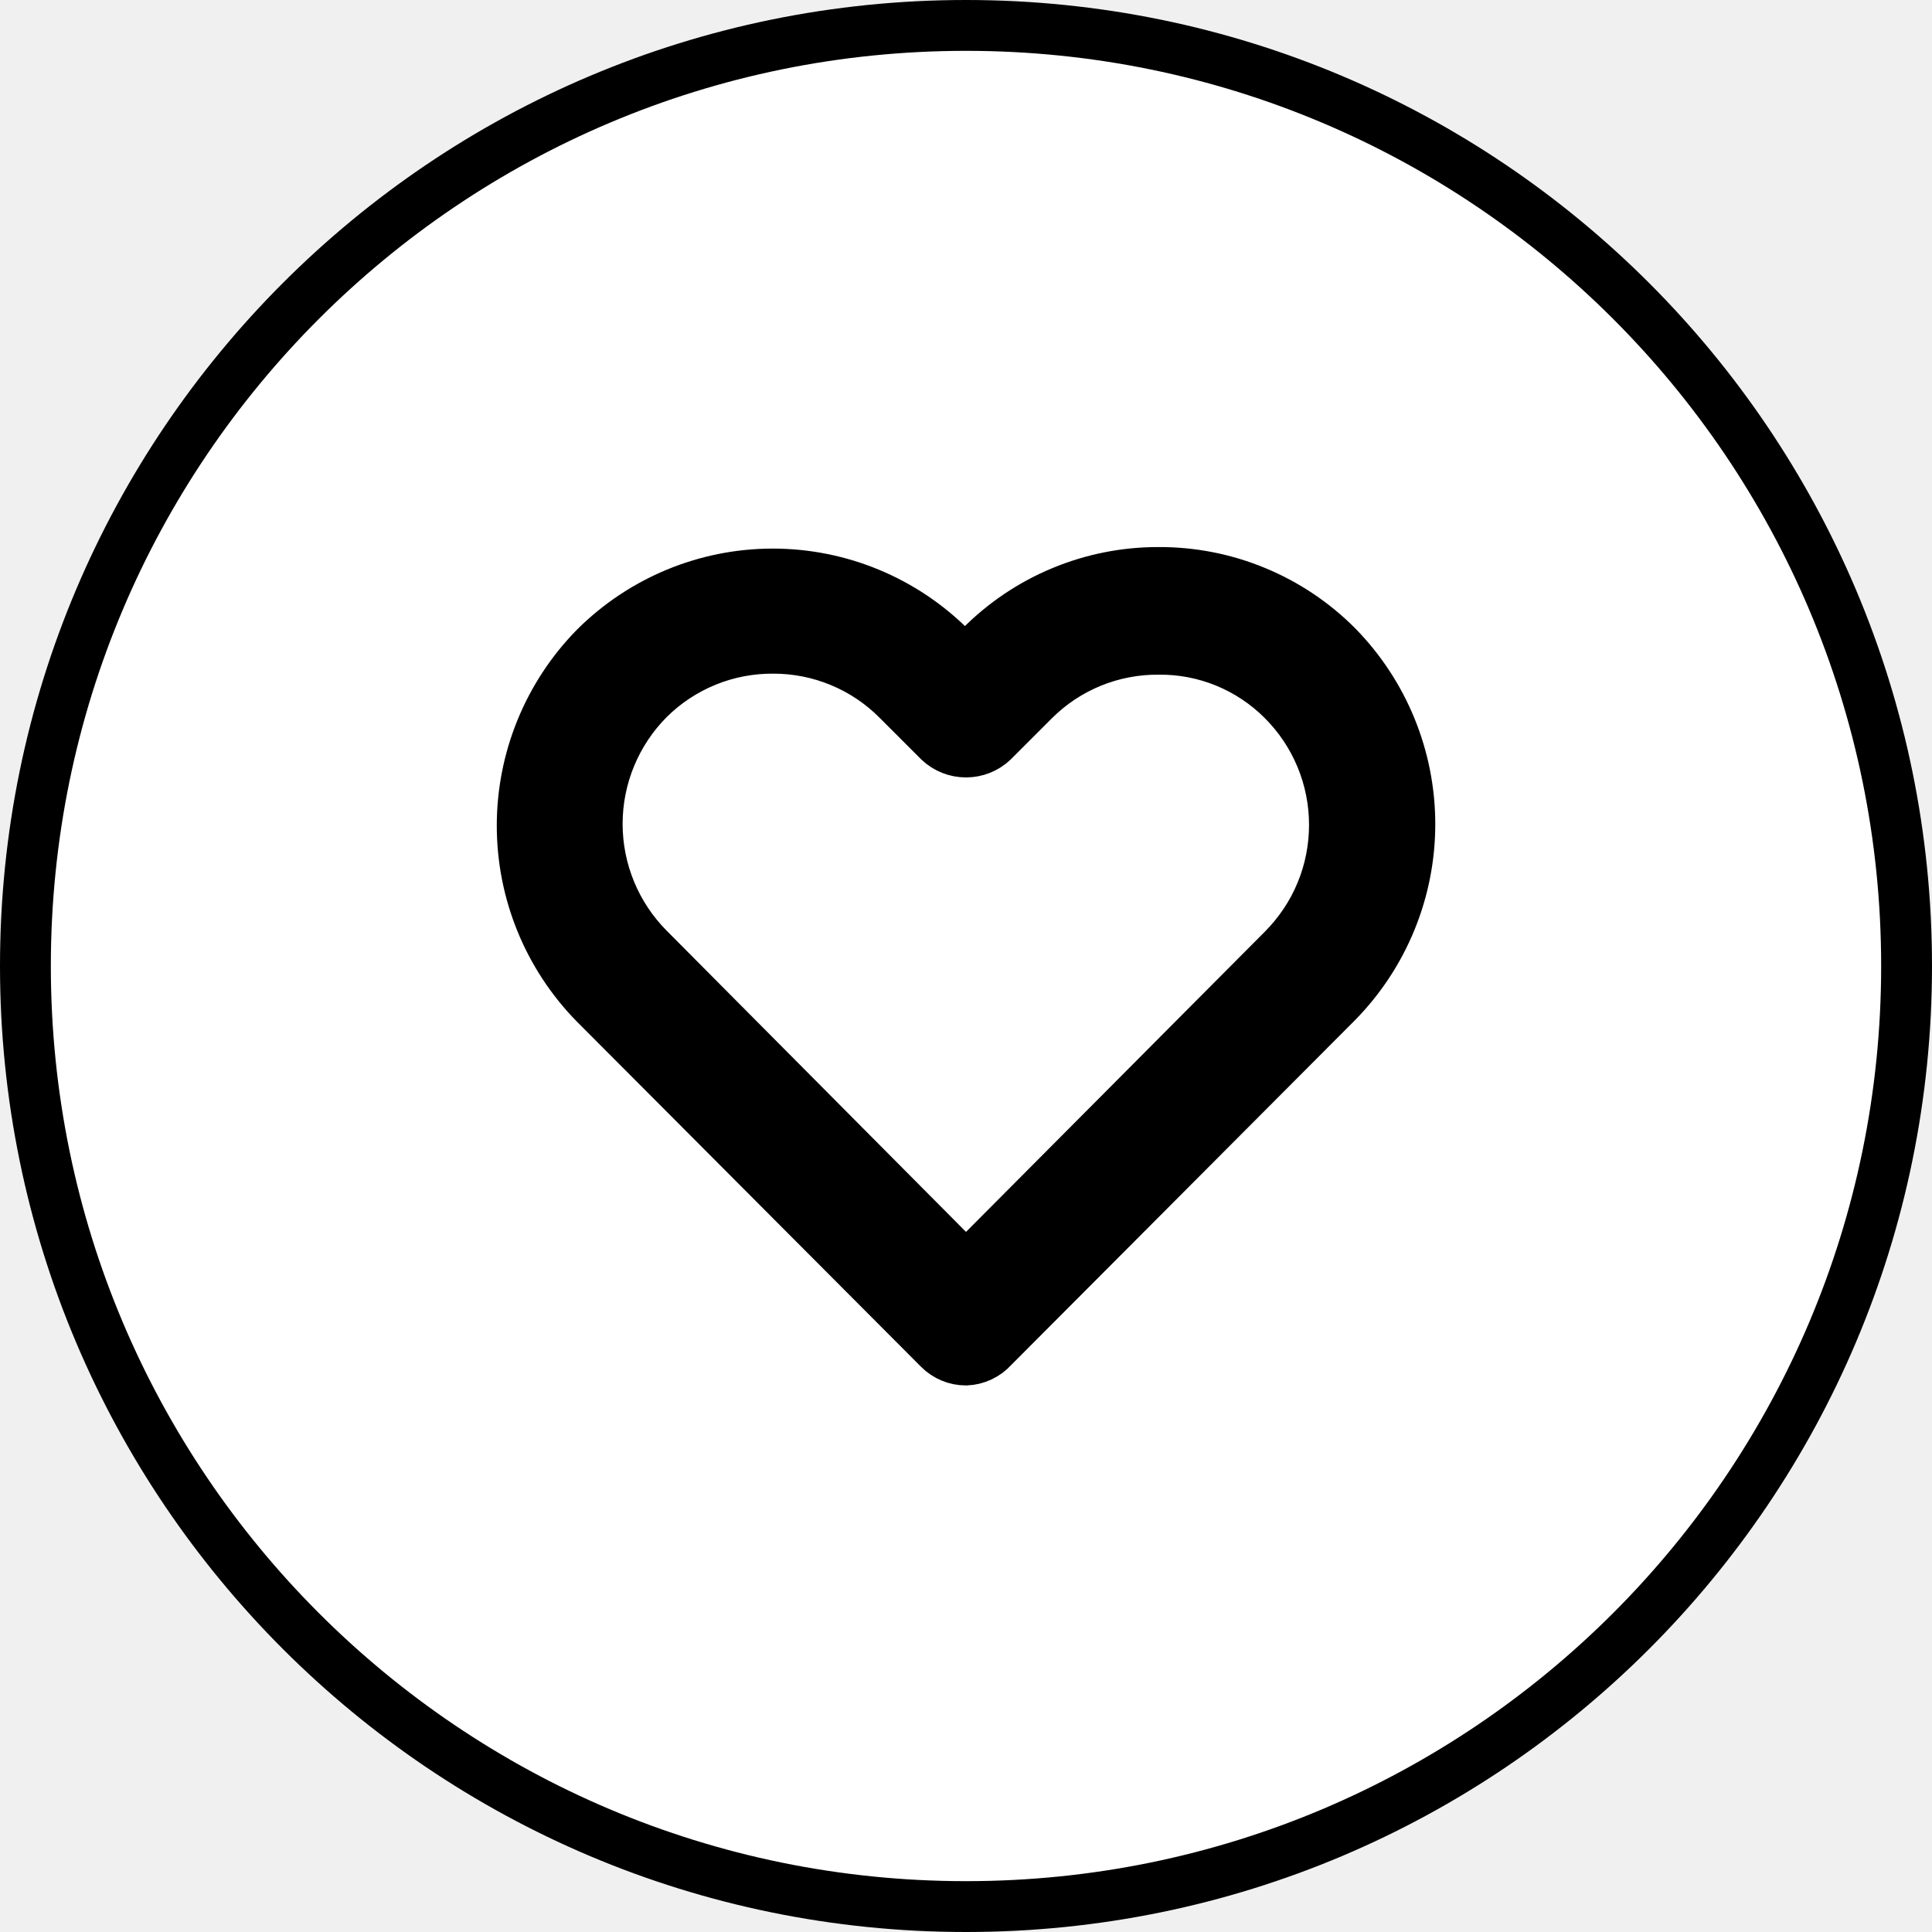
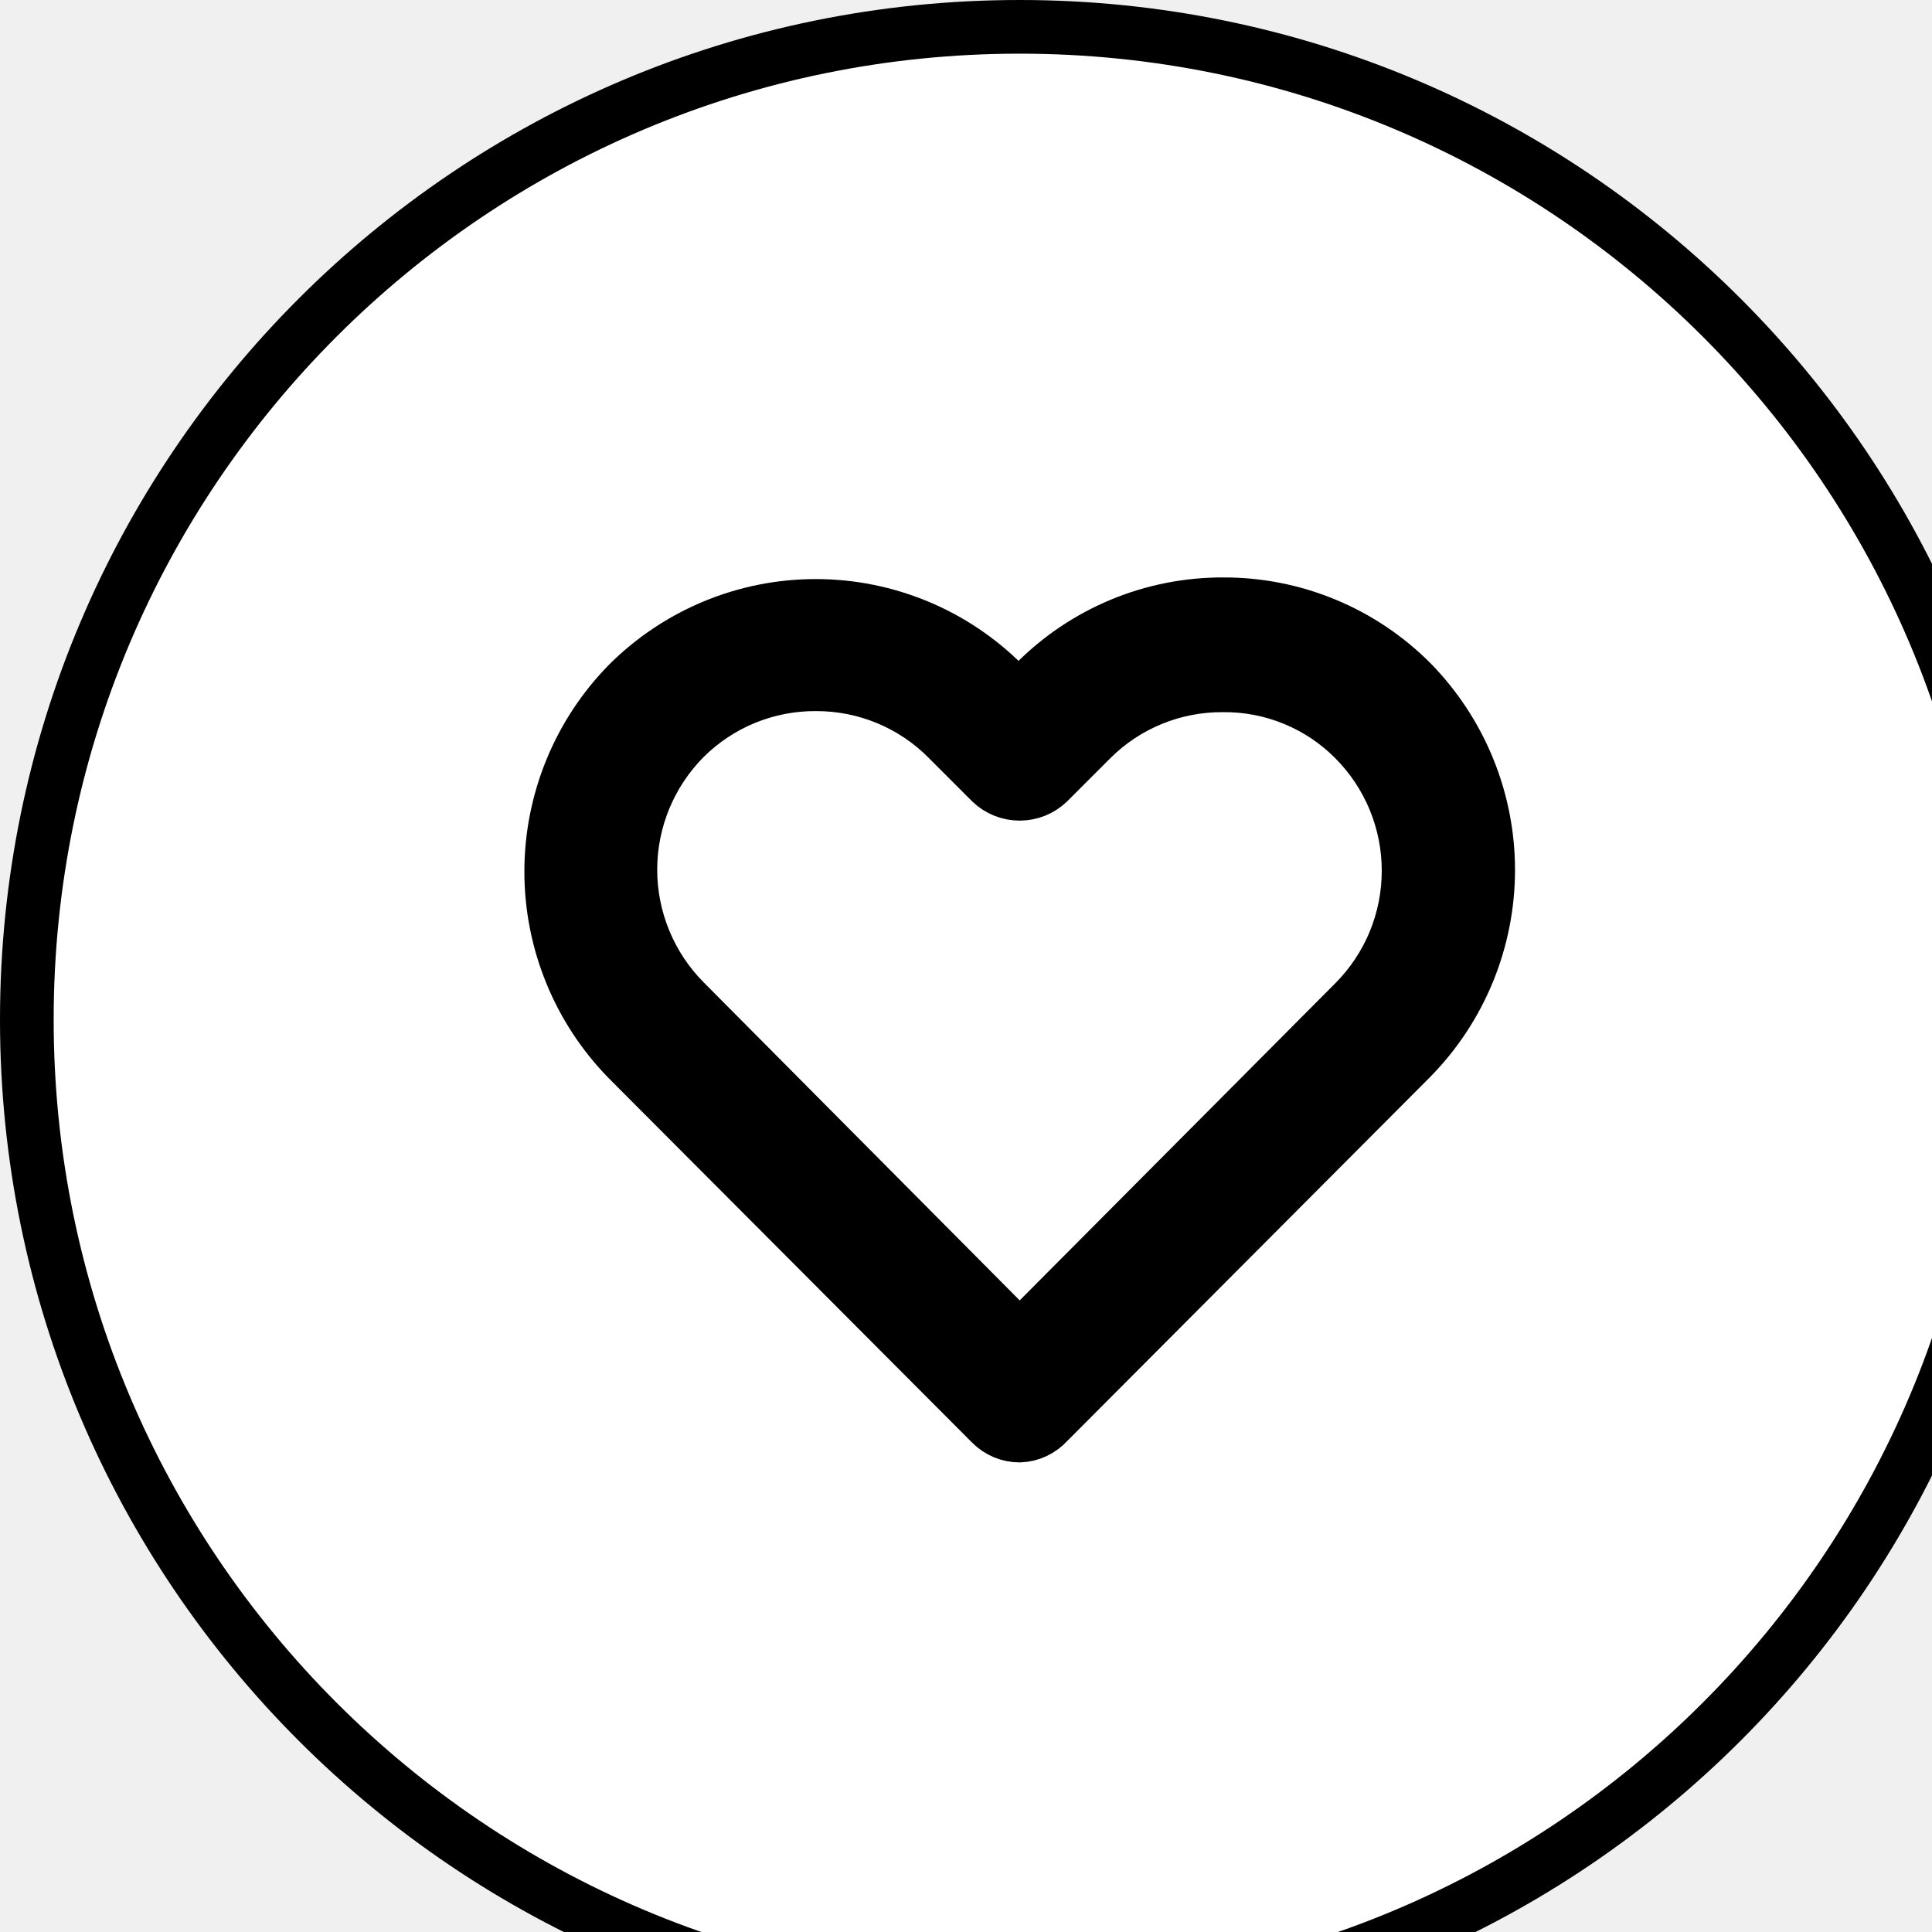
- <svg xmlns="http://www.w3.org/2000/svg" width="38" height="38" viewBox="0 0 38 38" fill="currentColor">
+ <svg xmlns="http://www.w3.org/2000/svg" width="36" height="36" viewBox="0 0 36 36" fill="none">
  <circle cx="19" cy="19" r="18.5" fill="white" stroke="black" />
  <rect width="24" height="24" transform="translate(7 7)" fill="white" />
-   <path d="M22.79 11.26C23.442 11.257 24.088 11.384 24.69 11.633C25.293 11.882 25.84 12.248 26.3 12.71C27.216 13.645 27.73 14.901 27.73 16.21C27.73 17.519 27.216 18.775 26.3 19.71L19.53 26.5C19.463 26.575 19.381 26.636 19.29 26.679C19.199 26.722 19.101 26.746 19 26.75C18.801 26.75 18.61 26.671 18.47 26.53L11.7 19.74C10.784 18.806 10.271 17.549 10.271 16.24C10.271 14.931 10.784 13.675 11.7 12.74C12.629 11.812 13.887 11.29 15.2 11.29C16.513 11.29 17.772 11.812 18.7 12.74L19 13L19.28 12.72C19.739 12.256 20.285 11.887 20.888 11.637C21.49 11.386 22.137 11.258 22.79 11.26ZM15.21 12.75C14.756 12.747 14.305 12.833 13.885 13.005C13.464 13.177 13.082 13.43 12.76 13.75C12.111 14.402 11.746 15.285 11.746 16.205C11.746 17.125 12.111 18.008 12.76 18.66L19 24.939L25.23 18.68C25.552 18.357 25.809 17.975 25.983 17.554C26.158 17.133 26.247 16.681 26.247 16.225C26.247 15.769 26.158 15.318 25.983 14.896C25.809 14.475 25.552 14.092 25.23 13.77C24.91 13.449 24.529 13.195 24.11 13.023C23.692 12.852 23.243 12.765 22.79 12.77C22.336 12.766 21.885 12.853 21.465 13.024C21.044 13.196 20.662 13.449 20.34 13.77L19.53 14.58C19.387 14.716 19.197 14.791 19 14.791C18.803 14.791 18.613 14.716 18.47 14.58L17.66 13.77C17.34 13.446 16.958 13.189 16.537 13.014C16.117 12.839 15.665 12.749 15.21 12.75Z" fill="#FB0C0C" />
-   <path d="M22.79 11.26C23.442 11.257 24.088 11.384 24.69 11.633C25.293 11.882 25.84 12.248 26.3 12.71C27.216 13.645 27.73 14.901 27.73 16.21C27.73 17.519 27.216 18.775 26.3 19.71L19.53 26.5C19.463 26.575 19.381 26.636 19.29 26.679C19.199 26.722 19.101 26.746 19 26.75C18.801 26.75 18.61 26.671 18.47 26.53L11.7 19.74C10.784 18.806 10.271 17.549 10.271 16.24C10.271 14.931 10.784 13.675 11.7 12.74C12.629 11.812 13.887 11.29 15.2 11.29C16.513 11.29 17.772 11.812 18.7 12.74L19 13L19.28 12.72C19.739 12.256 20.285 11.887 20.888 11.637C21.49 11.386 22.137 11.258 22.79 11.26ZM15.21 12.75C14.756 12.747 14.305 12.833 13.885 13.005C13.464 13.177 13.082 13.43 12.76 13.75C12.111 14.402 11.746 15.285 11.746 16.205C11.746 17.125 12.111 18.008 12.76 18.66L19 24.939L25.23 18.68C25.552 18.357 25.809 17.975 25.983 17.554C26.158 17.133 26.247 16.681 26.247 16.225C26.247 15.769 26.158 15.318 25.983 14.896C25.809 14.475 25.552 14.092 25.23 13.77C24.91 13.449 24.529 13.195 24.11 13.023C23.692 12.852 23.243 12.765 22.79 12.77C22.336 12.766 21.885 12.853 21.465 13.024C21.044 13.196 20.662 13.449 20.34 13.77L19.53 14.58C19.387 14.716 19.197 14.791 19 14.791C18.803 14.791 18.613 14.716 18.47 14.58L17.66 13.77C17.34 13.446 16.958 13.189 16.537 13.014C16.117 12.839 15.665 12.749 15.21 12.75Z" stroke="currentColor" />
+   <path d="M22.79 11.26C23.442 11.257 24.088 11.384 24.69 11.633C25.293 11.882 25.84 12.248 26.3 12.71C27.216 13.645 27.73 14.902 27.73 16.21C27.73 17.519 27.216 18.776 26.3 19.71L19.53 26.5C19.463 26.575 19.381 26.636 19.29 26.679C19.199 26.722 19.101 26.746 19 26.75C18.801 26.75 18.61 26.671 18.47 26.53L11.7 19.741C10.784 18.806 10.271 17.549 10.271 16.241C10.271 14.932 10.784 13.675 11.7 12.741C12.629 11.812 13.887 11.29 15.2 11.29C16.513 11.29 17.772 11.812 18.7 12.741L19 13L19.28 12.72C19.739 12.256 20.285 11.888 20.888 11.637C21.49 11.386 22.137 11.258 22.79 11.26ZM15.21 12.75C14.756 12.747 14.305 12.834 13.885 13.005C13.464 13.177 13.082 13.43 12.76 13.75C12.111 14.402 11.746 15.285 11.746 16.205C11.746 17.125 12.111 18.008 12.76 18.66L19 24.94L25.23 18.68C25.552 18.358 25.809 17.975 25.983 17.554C26.158 17.133 26.247 16.681 26.247 16.225C26.247 15.769 26.158 15.318 25.983 14.897C25.809 14.476 25.552 14.092 25.23 13.77C24.91 13.449 24.529 13.195 24.11 13.024C23.692 12.852 23.243 12.766 22.79 12.77C22.336 12.767 21.885 12.853 21.465 13.025C21.044 13.196 20.662 13.45 20.34 13.77L19.53 14.58C19.387 14.716 19.197 14.791 19 14.791C18.803 14.791 18.613 14.716 18.47 14.58L17.66 13.77C17.34 13.446 16.958 13.189 16.537 13.014C16.117 12.839 15.665 12.75 15.21 12.75Z" fill="currentColor" />
+   <path d="M22.79 11.26C23.442 11.257 24.088 11.384 24.69 11.633C25.293 11.882 25.84 12.248 26.3 12.71C27.216 13.645 27.73 14.902 27.73 16.21C27.73 17.519 27.216 18.776 26.3 19.71L19.53 26.5C19.463 26.575 19.381 26.636 19.29 26.679C19.199 26.722 19.101 26.746 19 26.75C18.801 26.75 18.61 26.671 18.47 26.53L11.7 19.741C10.784 18.806 10.271 17.549 10.271 16.241C10.271 14.932 10.784 13.675 11.7 12.741C12.629 11.812 13.887 11.29 15.2 11.29C16.513 11.29 17.772 11.812 18.7 12.741L19 13L19.28 12.72C19.739 12.256 20.285 11.888 20.888 11.637C21.49 11.386 22.137 11.258 22.79 11.26ZM15.21 12.75C14.756 12.747 14.305 12.834 13.885 13.005C13.464 13.177 13.082 13.43 12.76 13.75C12.111 14.402 11.746 15.285 11.746 16.205C11.746 17.125 12.111 18.008 12.76 18.66L19 24.94L25.23 18.68C25.552 18.358 25.809 17.975 25.983 17.554C26.158 17.133 26.247 16.681 26.247 16.225C26.247 15.769 26.158 15.318 25.983 14.897C25.809 14.476 25.552 14.092 25.23 13.77C24.91 13.449 24.529 13.195 24.11 13.024C23.692 12.852 23.243 12.766 22.79 12.77C22.336 12.767 21.885 12.853 21.465 13.025C21.044 13.196 20.662 13.45 20.34 13.77L19.53 14.58C19.387 14.716 19.197 14.791 19 14.791C18.803 14.791 18.613 14.716 18.47 14.58L17.66 13.77C17.34 13.446 16.958 13.189 16.537 13.014C16.117 12.839 15.665 12.75 15.21 12.75Z" stroke="currentColor" />
</svg>
